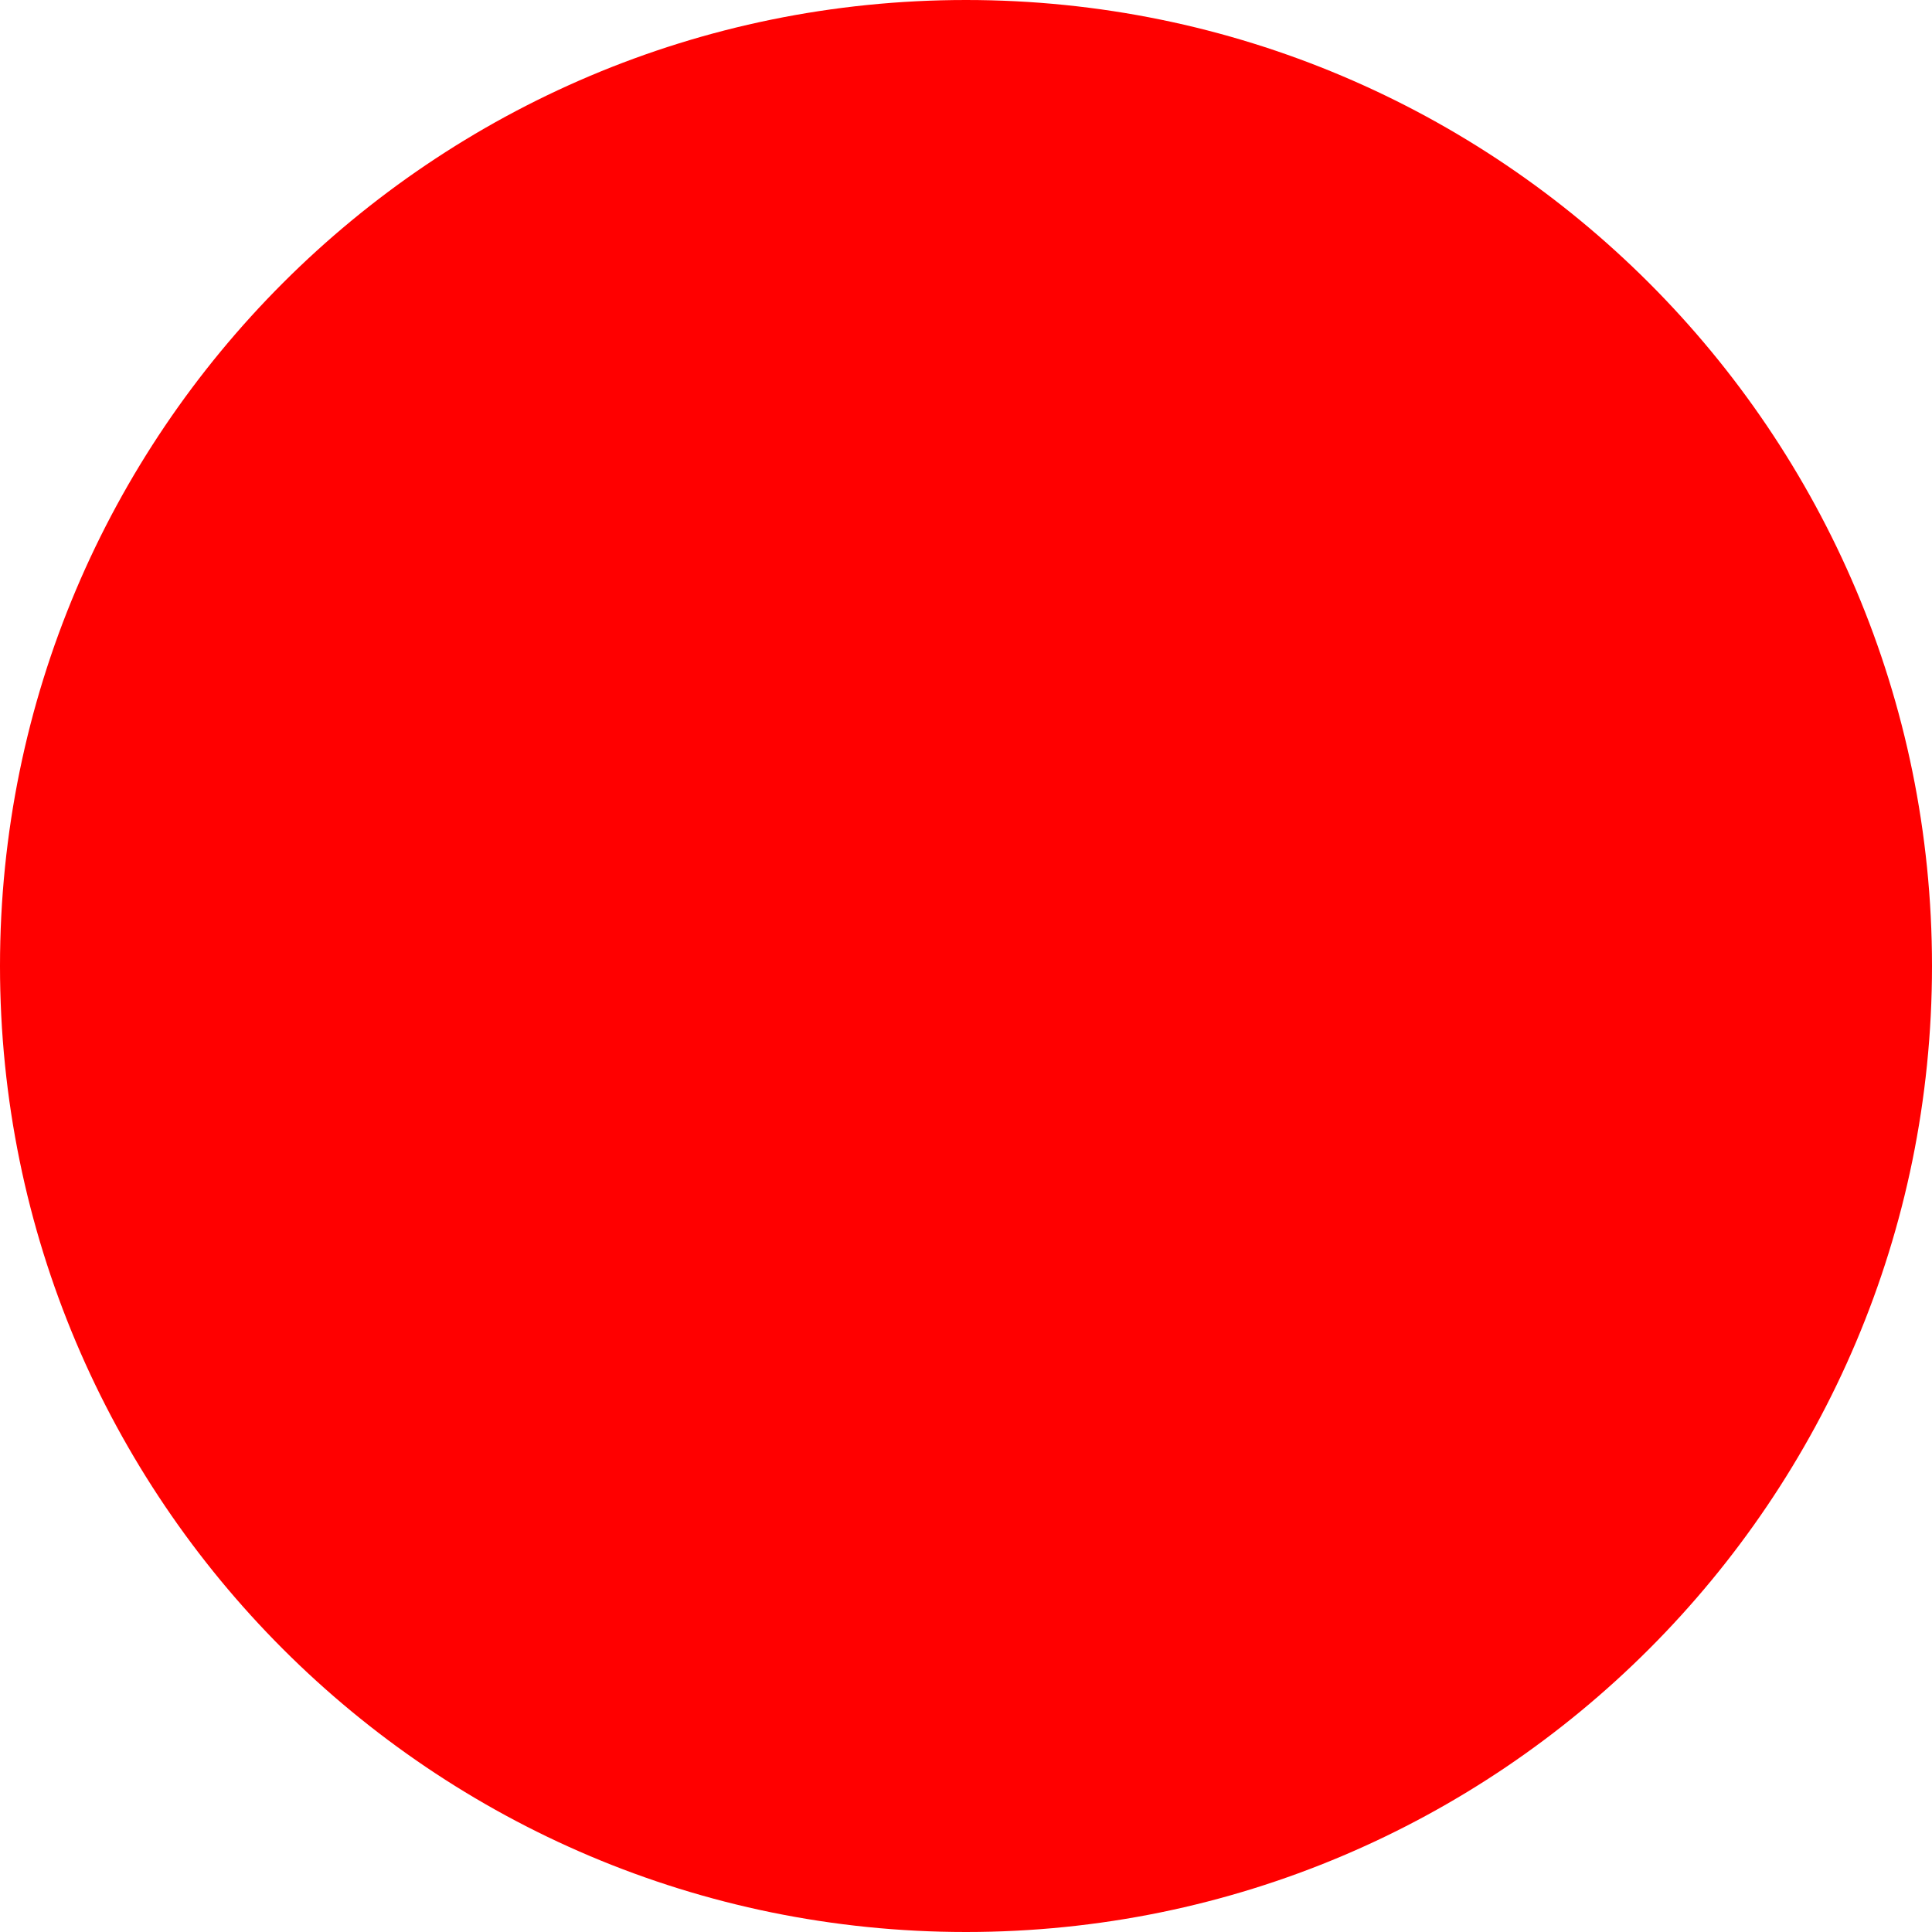
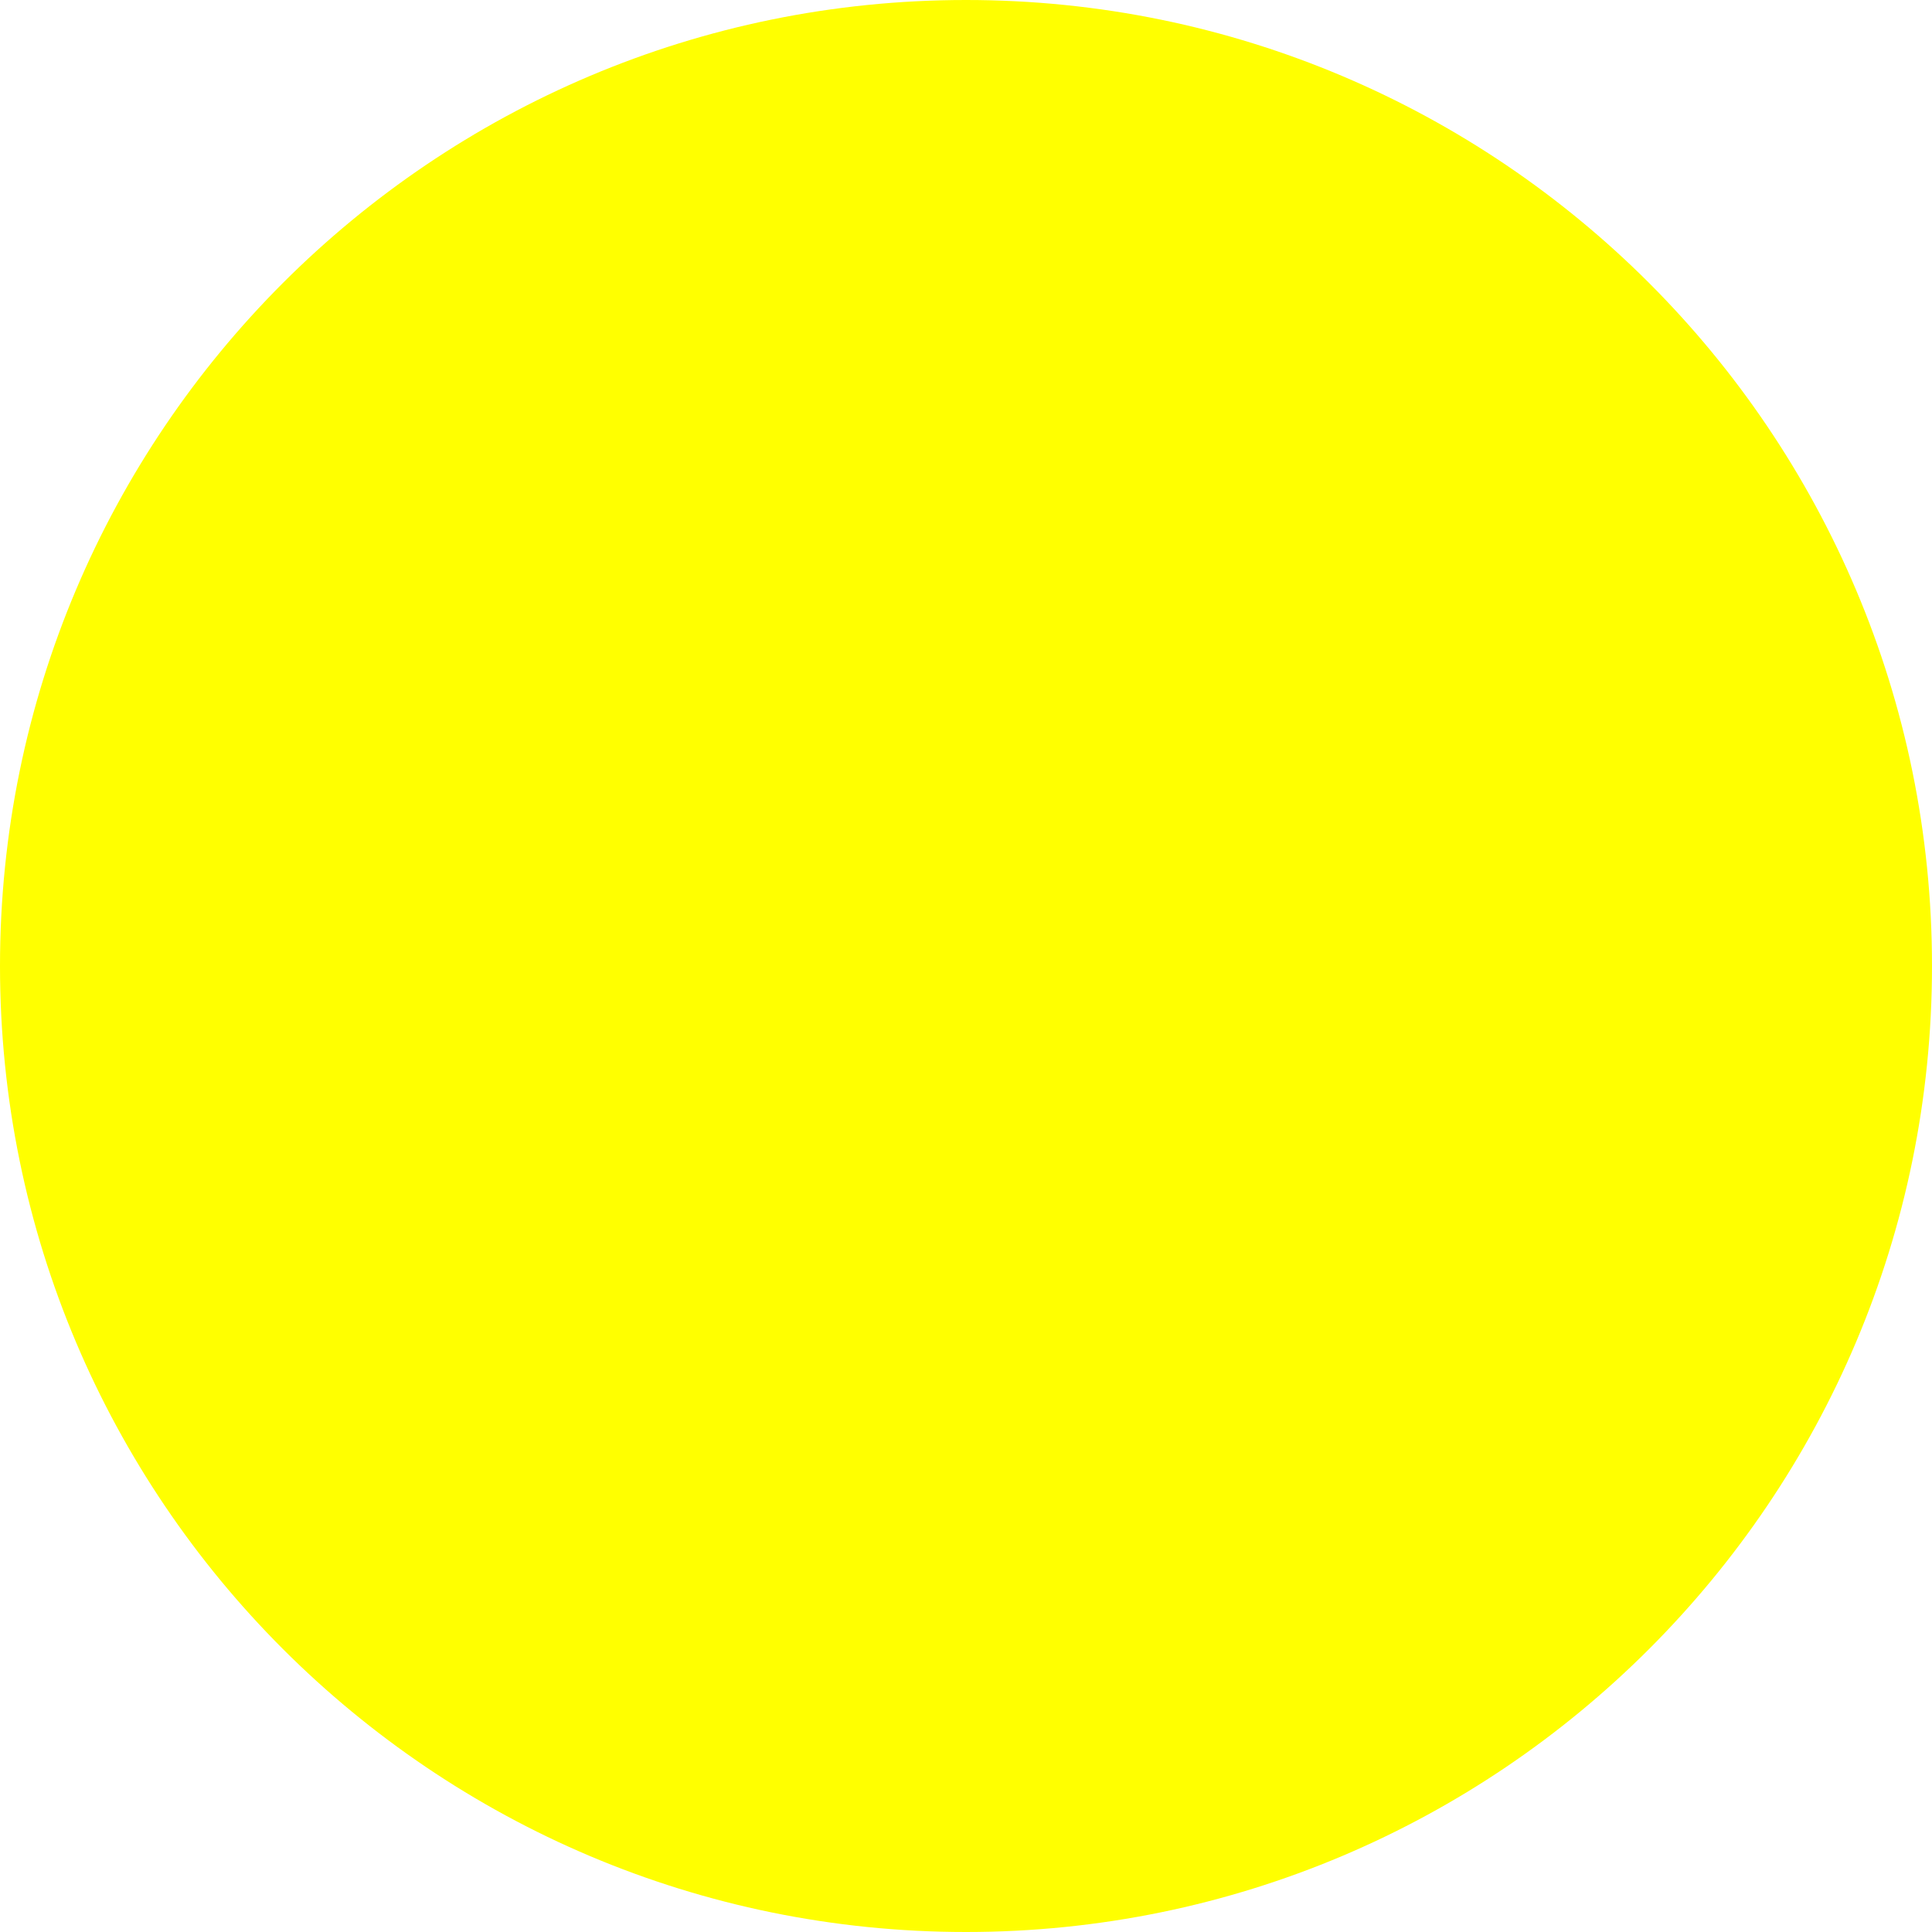
<svg xmlns="http://www.w3.org/2000/svg" width="80pt" height="80pt" viewBox="0 0 80 80" version="1.1">
-   <g id="surface353">
-     <path style=" stroke:none;fill-rule:evenodd;fill:rgb(100%,0%,0%);fill-opacity:1;" d="M 80 40 C 80 62.09 62.09 80 40 80 C 17.91 80 0 62.09 0 40 C 0 17.91 17.91 0 40 0 C 62.09 0 80 17.91 80 40 Z M 80 40 " />
+   <g id="surface395">
+     <path style=" stroke:none;fill-rule:evenodd;fill:rgb(100%,100%,0%);fill-opacity:1;" d="M 80 40 C 80 62.09 62.09 80 40 80 C 17.91 80 0 62.09 0 40 C 0 17.91 17.91 0 40 0 C 62.09 0 80 17.91 80 40 Z M 80 40 " />
  </g>
</svg>
